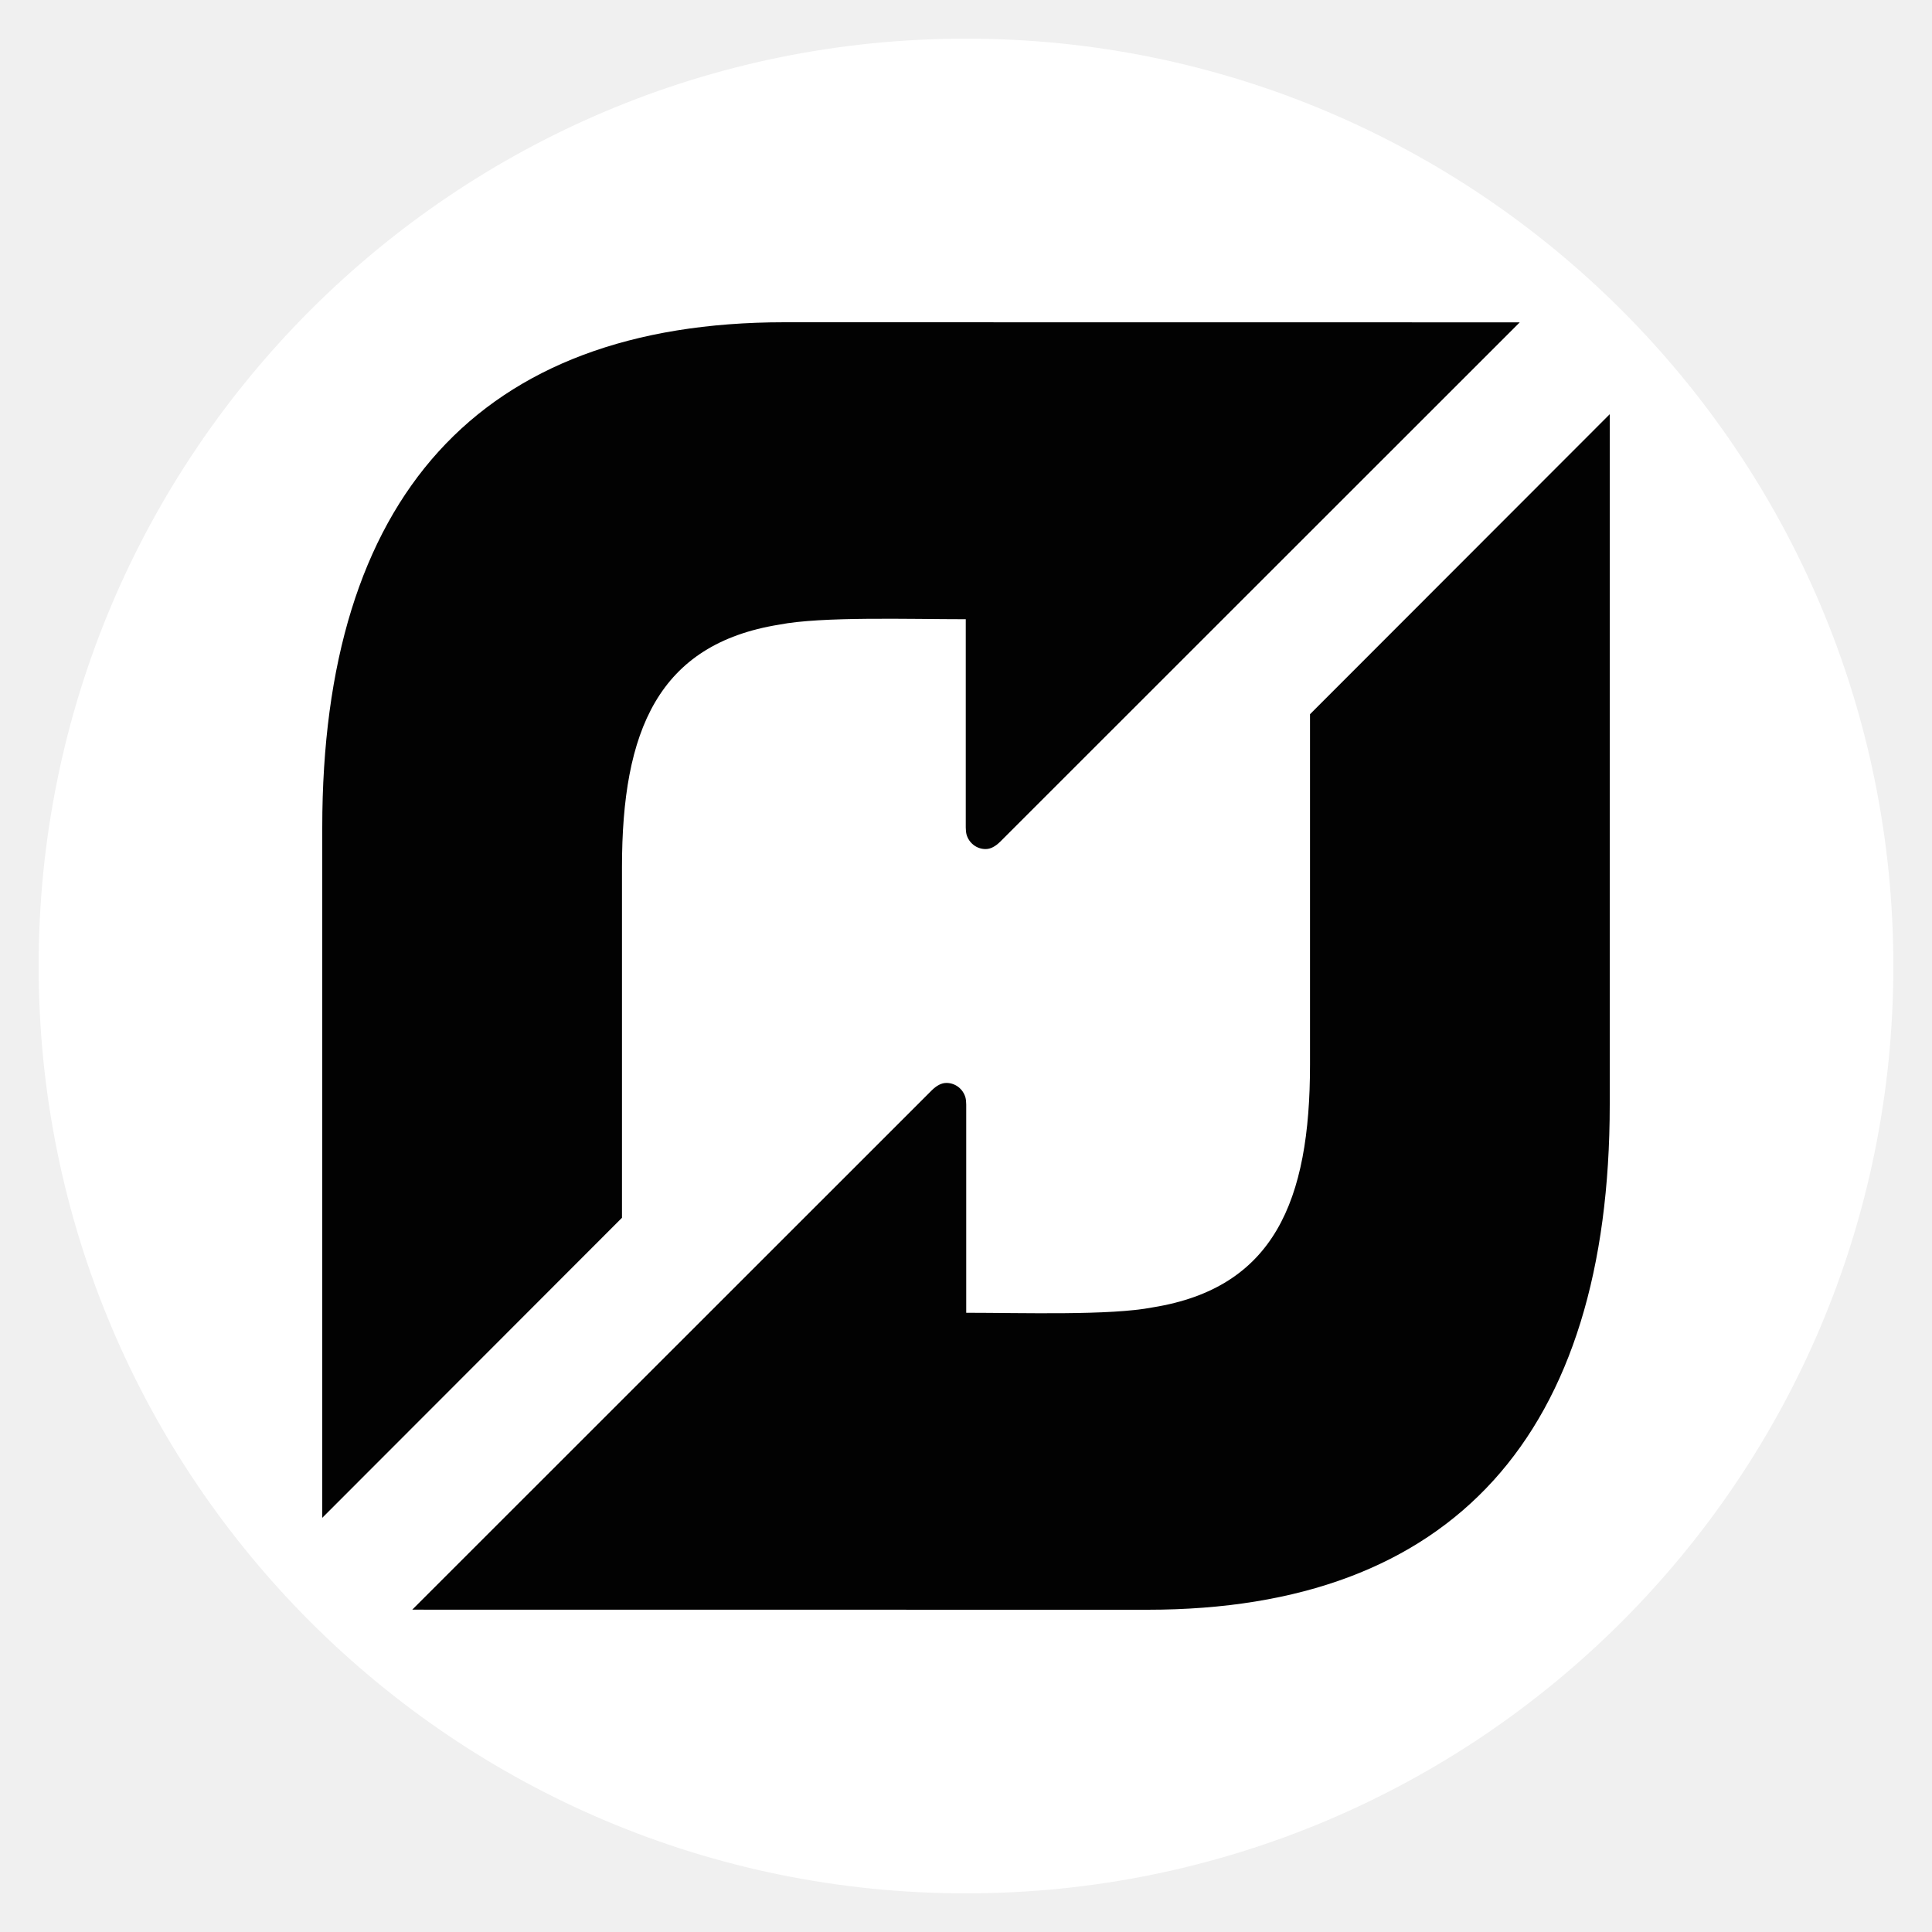
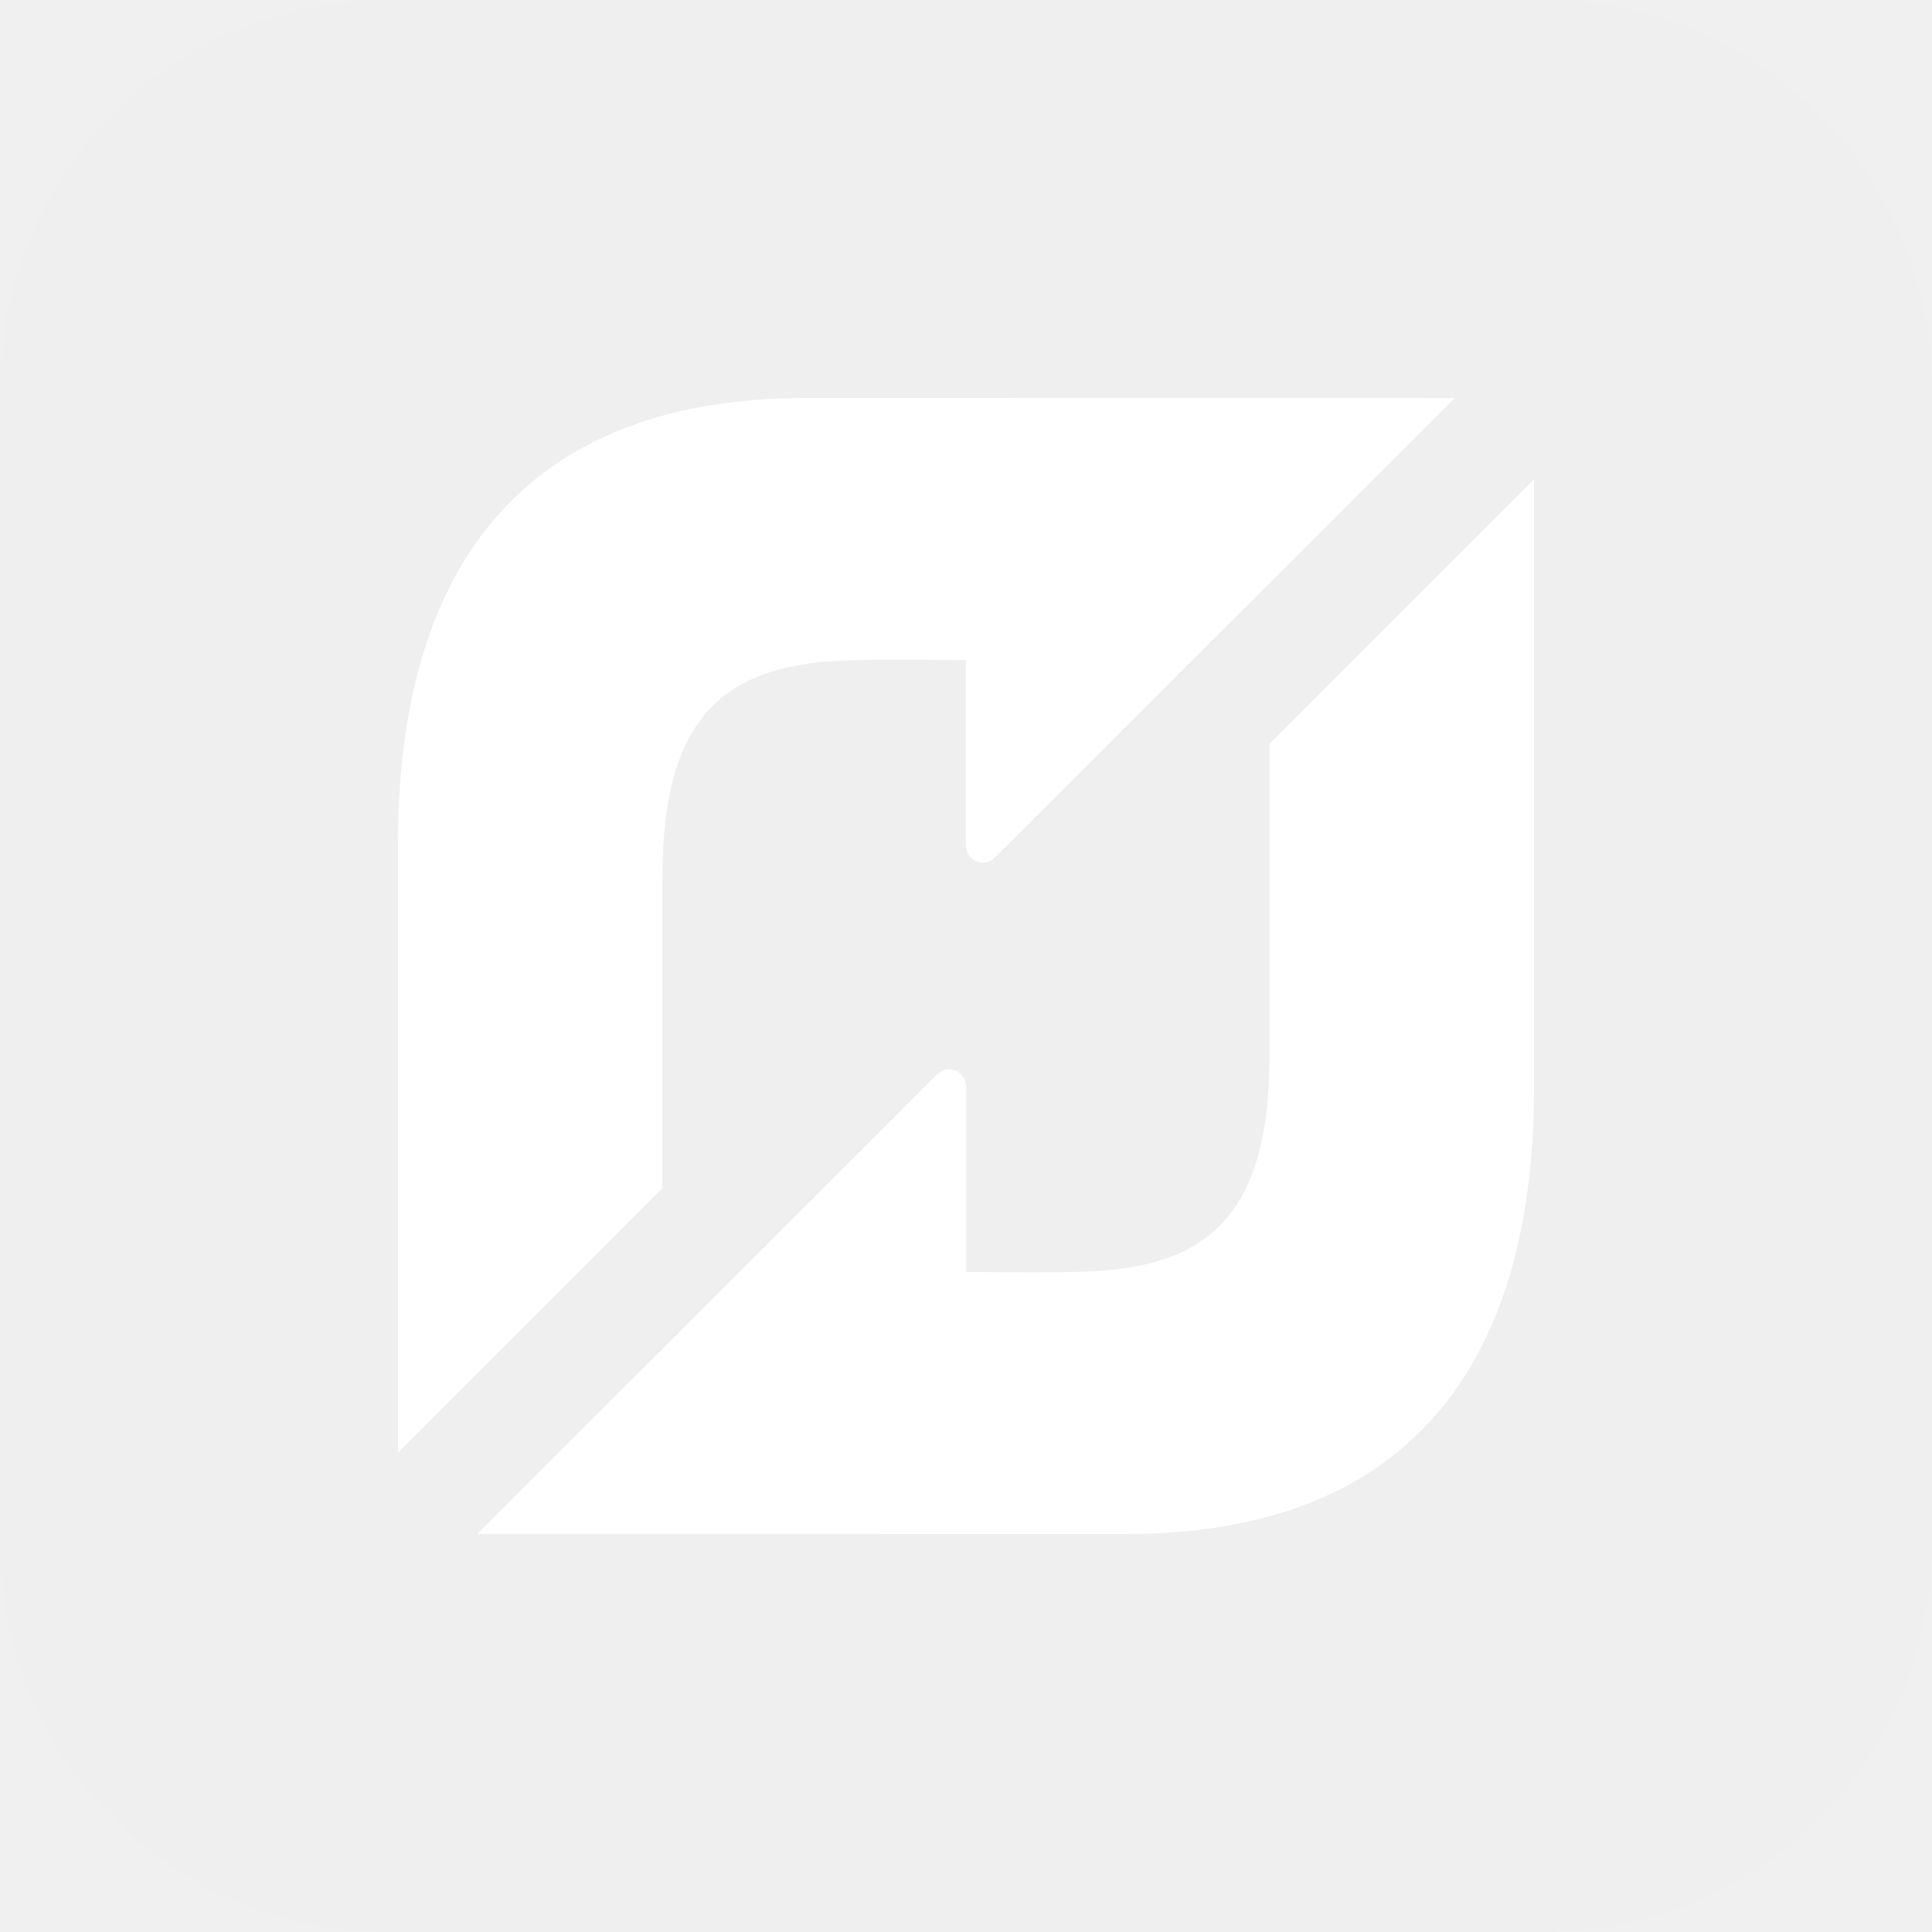
- <svg xmlns="http://www.w3.org/2000/svg" id="flattr" class="custom-icon" version="1.1" viewBox="0 0 100 100" style="height: 49px; width: 49px;">
-   <circle style="opacity: 1; fill: rgb(255, 255, 255);" class="outer-shape" cx="50" cy="50" r="48" />
-   <path class="inner-shape" style="opacity: 1; fill: rgb(2, 2, 2);" transform="translate(16,16) scale(0.68)" d="M36.177,1C12.888,1,1,14.415,1,39.459l0,0v52.544l22.814-22.838V42.475c0-10.375,2.75-16.978,11.975-18.46l0,0 c3.222-0.63,9.929-0.41,14.193-0.41l0,0v15.847c0,0.144,0.02,0.403,0.057,0.535l0,0c0.179,0.642,0.759,1.111,1.446,1.113l0,0 c0.389,0.001,0.753-0.201,1.128-0.571l0,0L92.15,1.007L36.177,1L36.177,1z M76.185,30.835v26.69c0,10.375-2.75,16.979-11.974,18.46 l0,0c-3.222,0.63-9.929,0.41-14.194,0.41l0,0V60.548c0-0.143-0.02-0.403-0.057-0.534l0,0c-0.178-0.642-0.759-1.112-1.446-1.113l0,0 c-0.389-0.001-0.753,0.202-1.128,0.571l0,0L7.85,98.994L63.824,99C87.113,99,99,85.585,99,60.542l0,0V7.999L76.185,30.835 L76.185,30.835z" />
+ <svg xmlns="http://www.w3.org/2000/svg" id="flattr" class="custom-icon" version="1.1" viewBox="0 0 100 100" style="height: 40px; width: 40px;">
+   <rect class="outer-shape" x="0" y="0" width="100" height="100" rx="20" ry="20" style="opacity: 0.01; fill: rgb(191, 191, 191);" />
+   <path class="inner-shape" style="opacity:1;fill:#fff;" transform="translate(20,20) scale(0.6)" d="M36.177,1C12.888,1,1,14.415,1,39.459l0,0v52.544l22.814-22.838V42.475c0-10.375,2.75-16.978,11.975-18.46l0,0 c3.222-0.63,9.929-0.41,14.193-0.41l0,0v15.847c0,0.144,0.02,0.403,0.057,0.535l0,0c0.179,0.642,0.759,1.111,1.446,1.113l0,0 c0.389,0.001,0.753-0.201,1.128-0.571l0,0L92.15,1.007L36.177,1L36.177,1z M76.185,30.835v26.69c0,10.375-2.75,16.979-11.974,18.46 l0,0c-3.222,0.63-9.929,0.41-14.194,0.41l0,0V60.548c0-0.143-0.02-0.403-0.057-0.534l0,0c-0.178-0.642-0.759-1.112-1.446-1.113l0,0 c-0.389-0.001-0.753,0.202-1.128,0.571l0,0L7.85,98.994L63.824,99C87.113,99,99,85.585,99,60.542l0,0V7.999L76.185,30.835 L76.185,30.835z" />
</svg>
